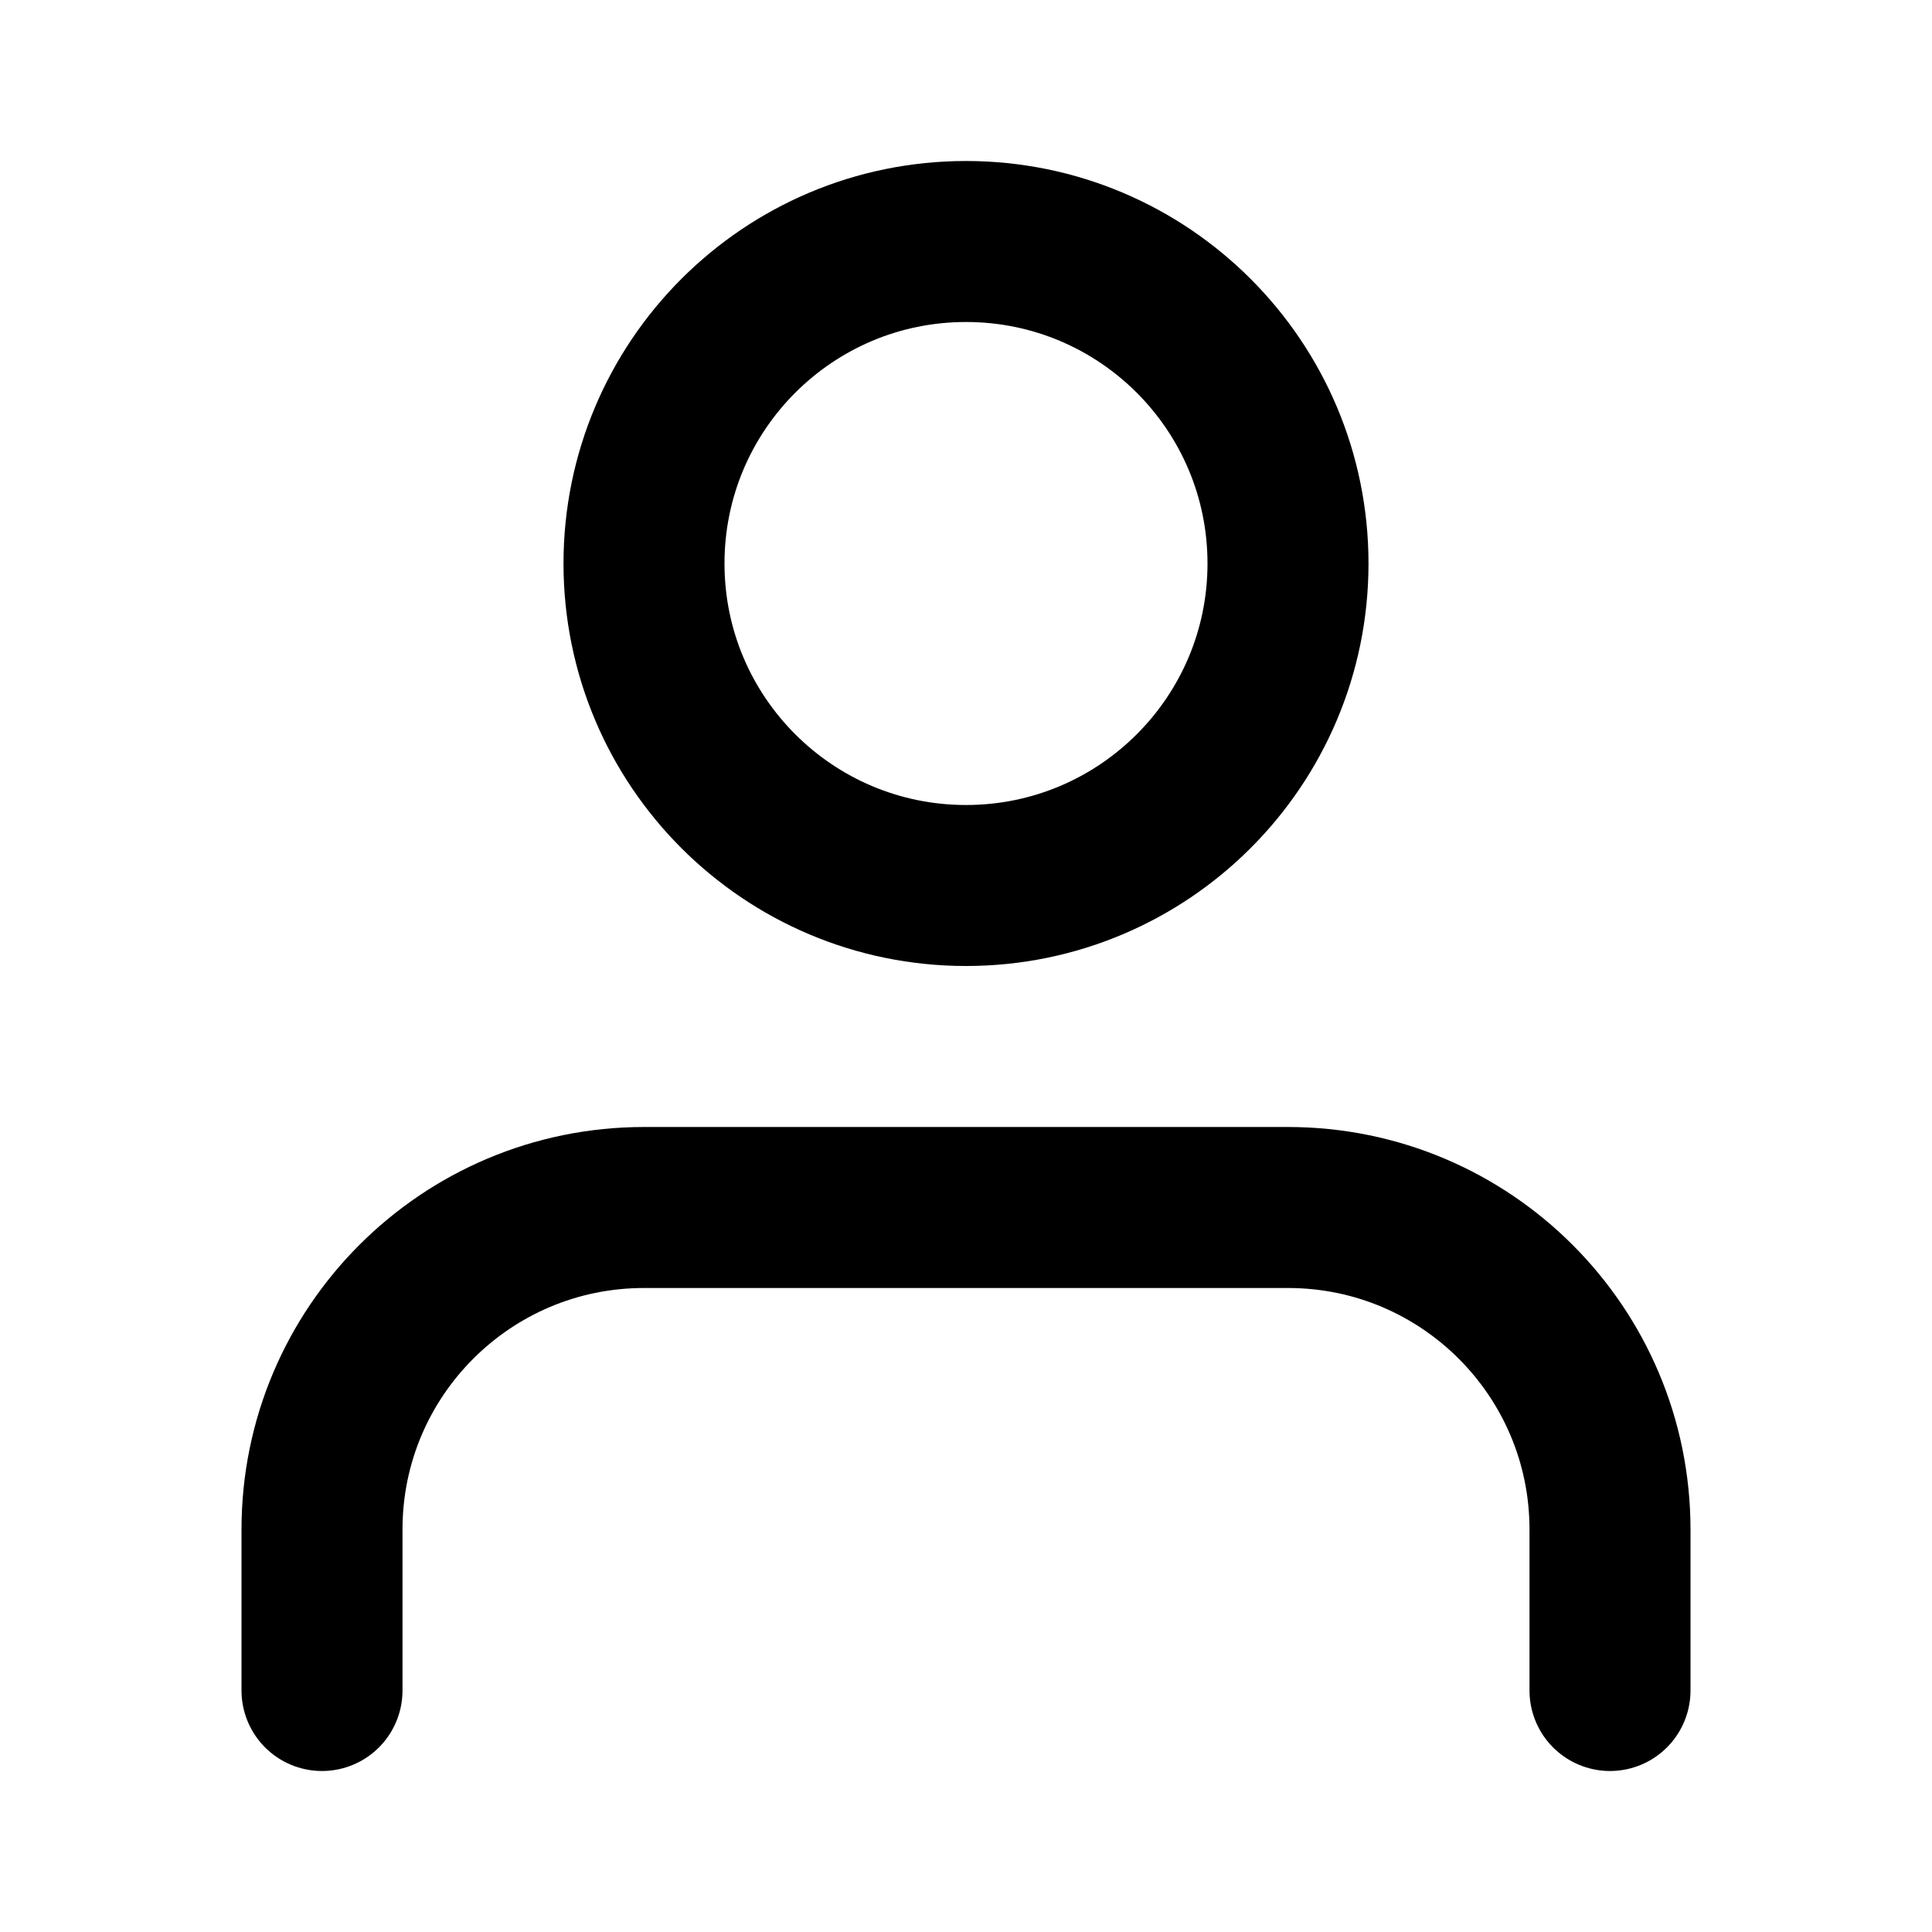
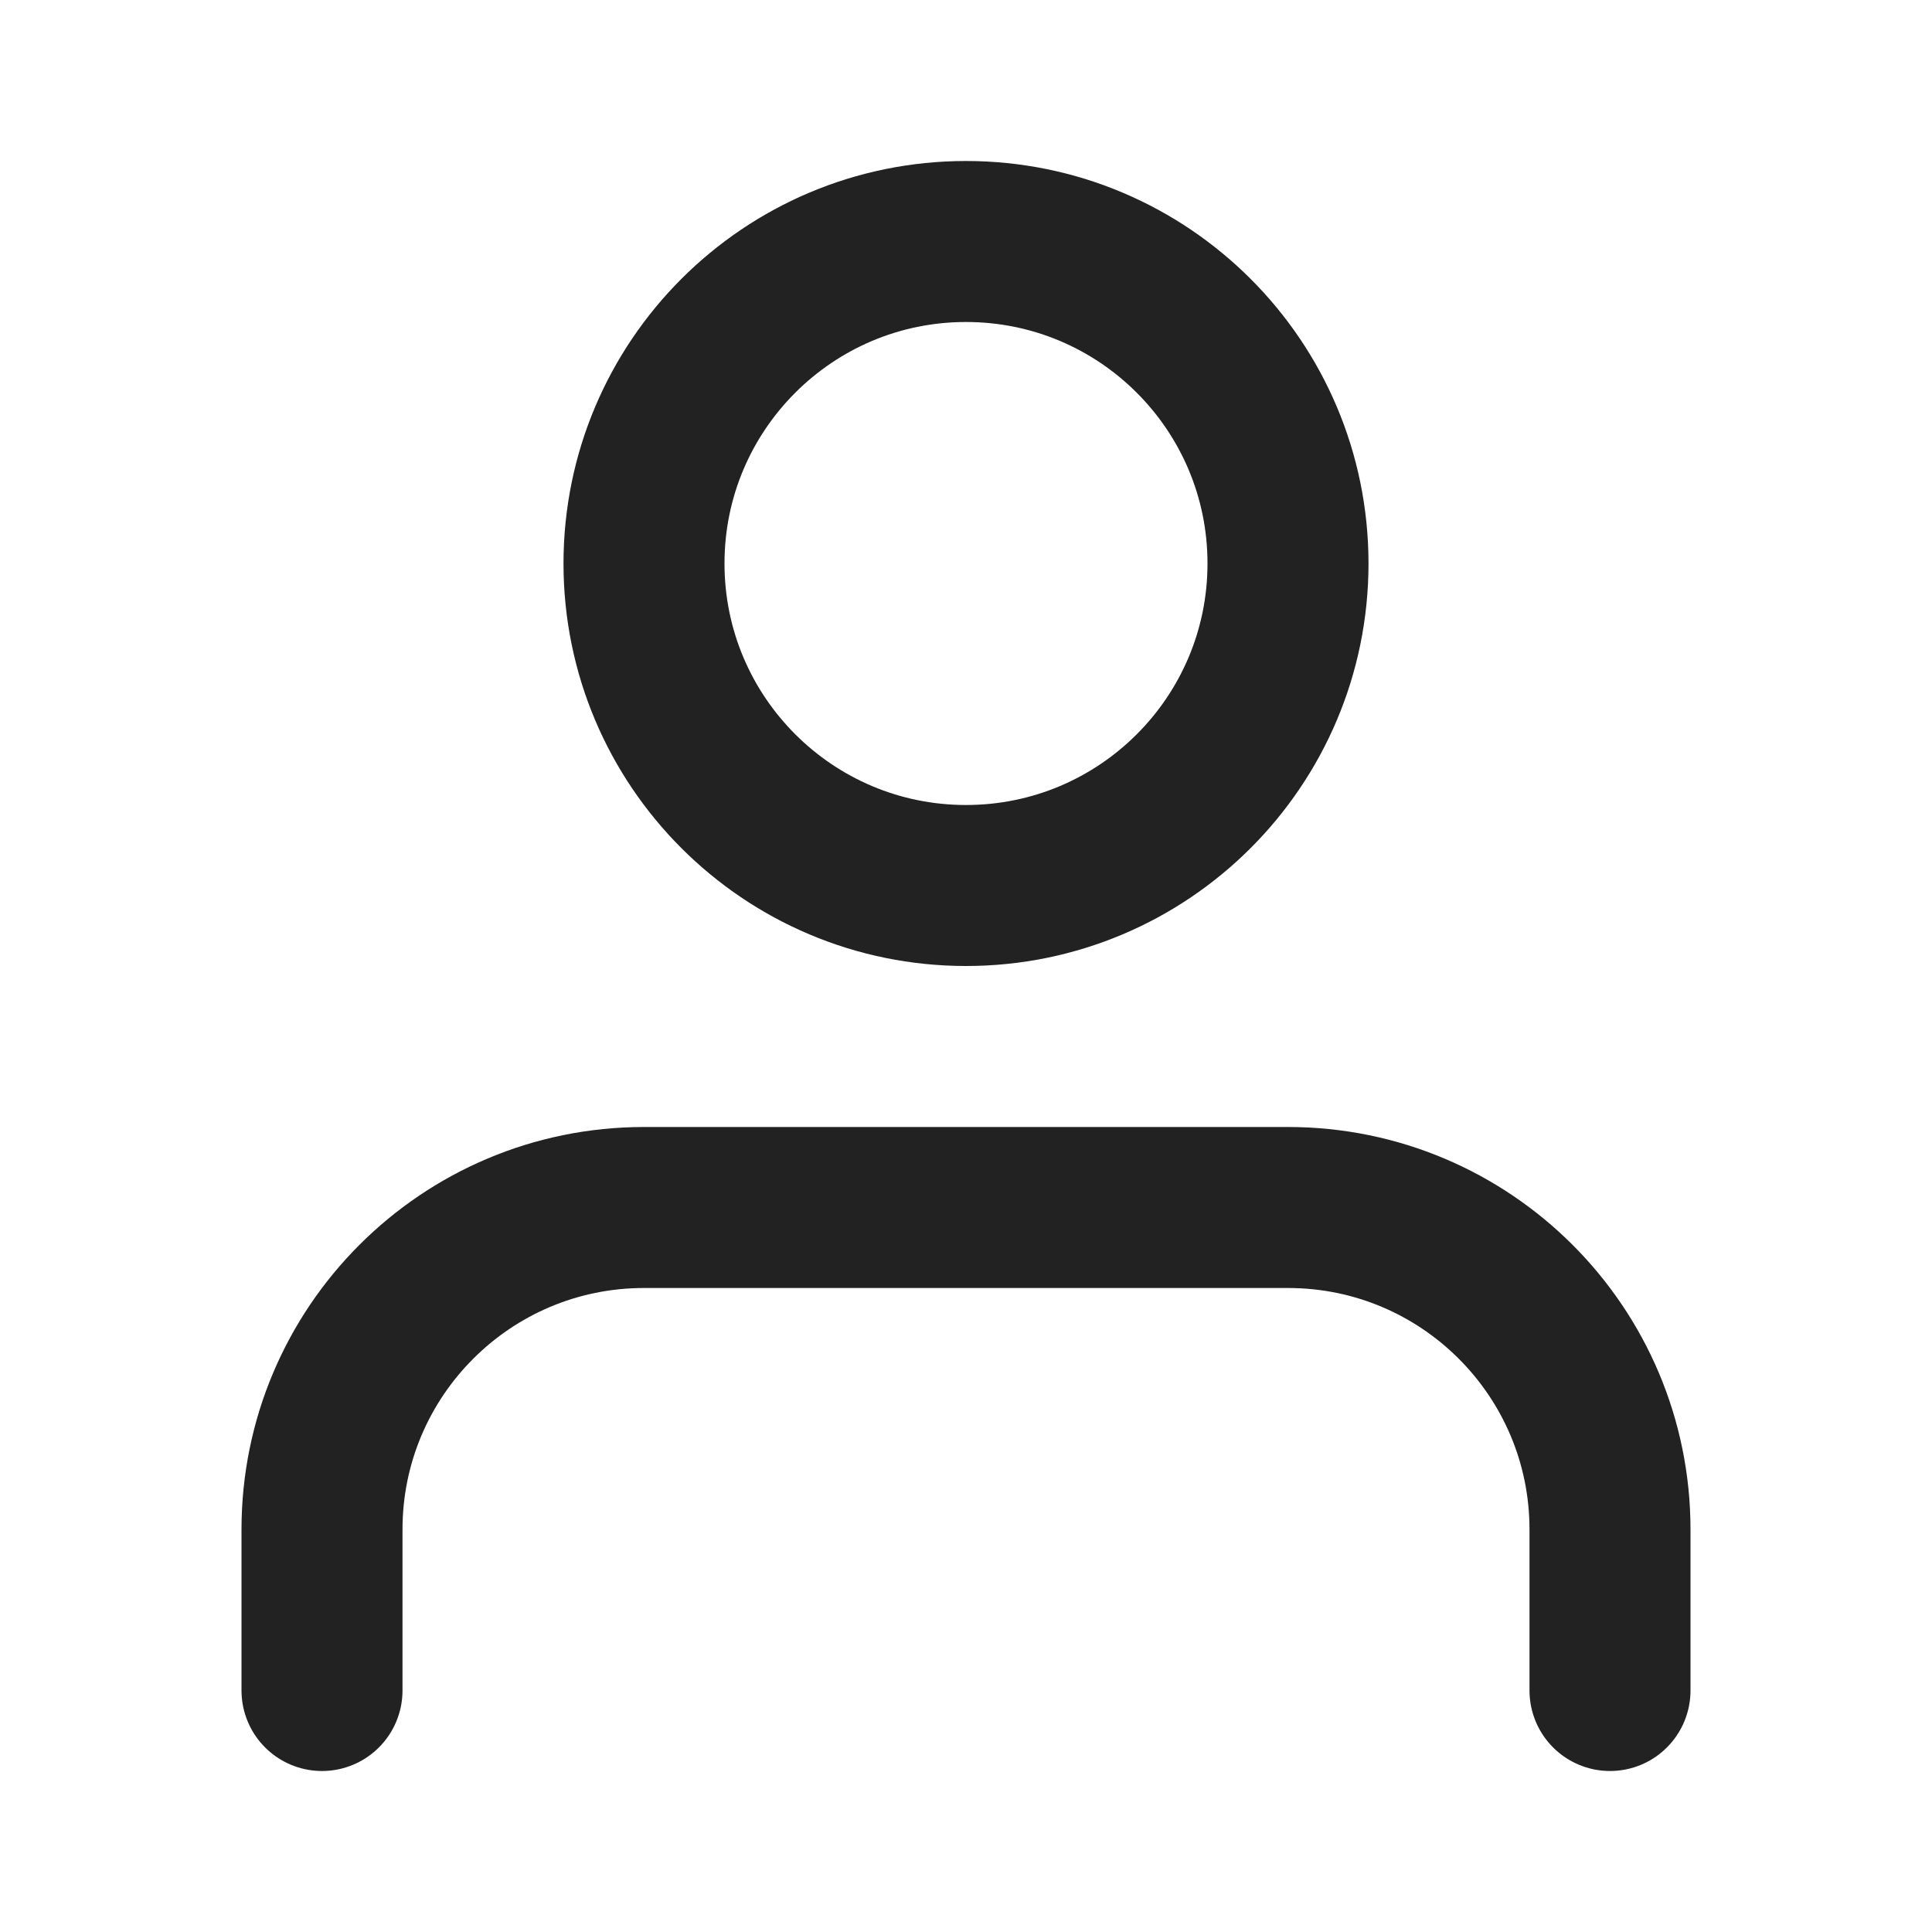
- <svg xmlns="http://www.w3.org/2000/svg" width="24" height="24" viewBox="0 0 24 24" fill="none" stroke="currentColor" stroke-width="2" stroke-linecap="round" stroke-linejoin="round" class="feather feather-user">
-   <path d="M20 21v-2a4 4 0 0 0-4-4H8a4 4 0 0 0-4 4v2" />
-   <circle cx="12" cy="7" r="4" />
+ <svg xmlns="http://www.w3.org/2000/svg" width="24" height="24" viewBox="0 0 24 24" fill="none" stroke="currentColor" stroke-width="2" stroke-linecap="round" stroke-linejoin="round" class="feather feather-user" version="1.1" id="svg828">
+   <defs id="defs832" />
+   <path d="M20 21v-2a4 4 0 0 0-4-4H8a4 4 0 0 0-4 4v2" id="path824" style="stroke:#222222;stroke-opacity:1" />
+   <circle cx="12" cy="7" r="4" id="circle826" style="stroke:#222222;stroke-opacity:1" />
</svg>
